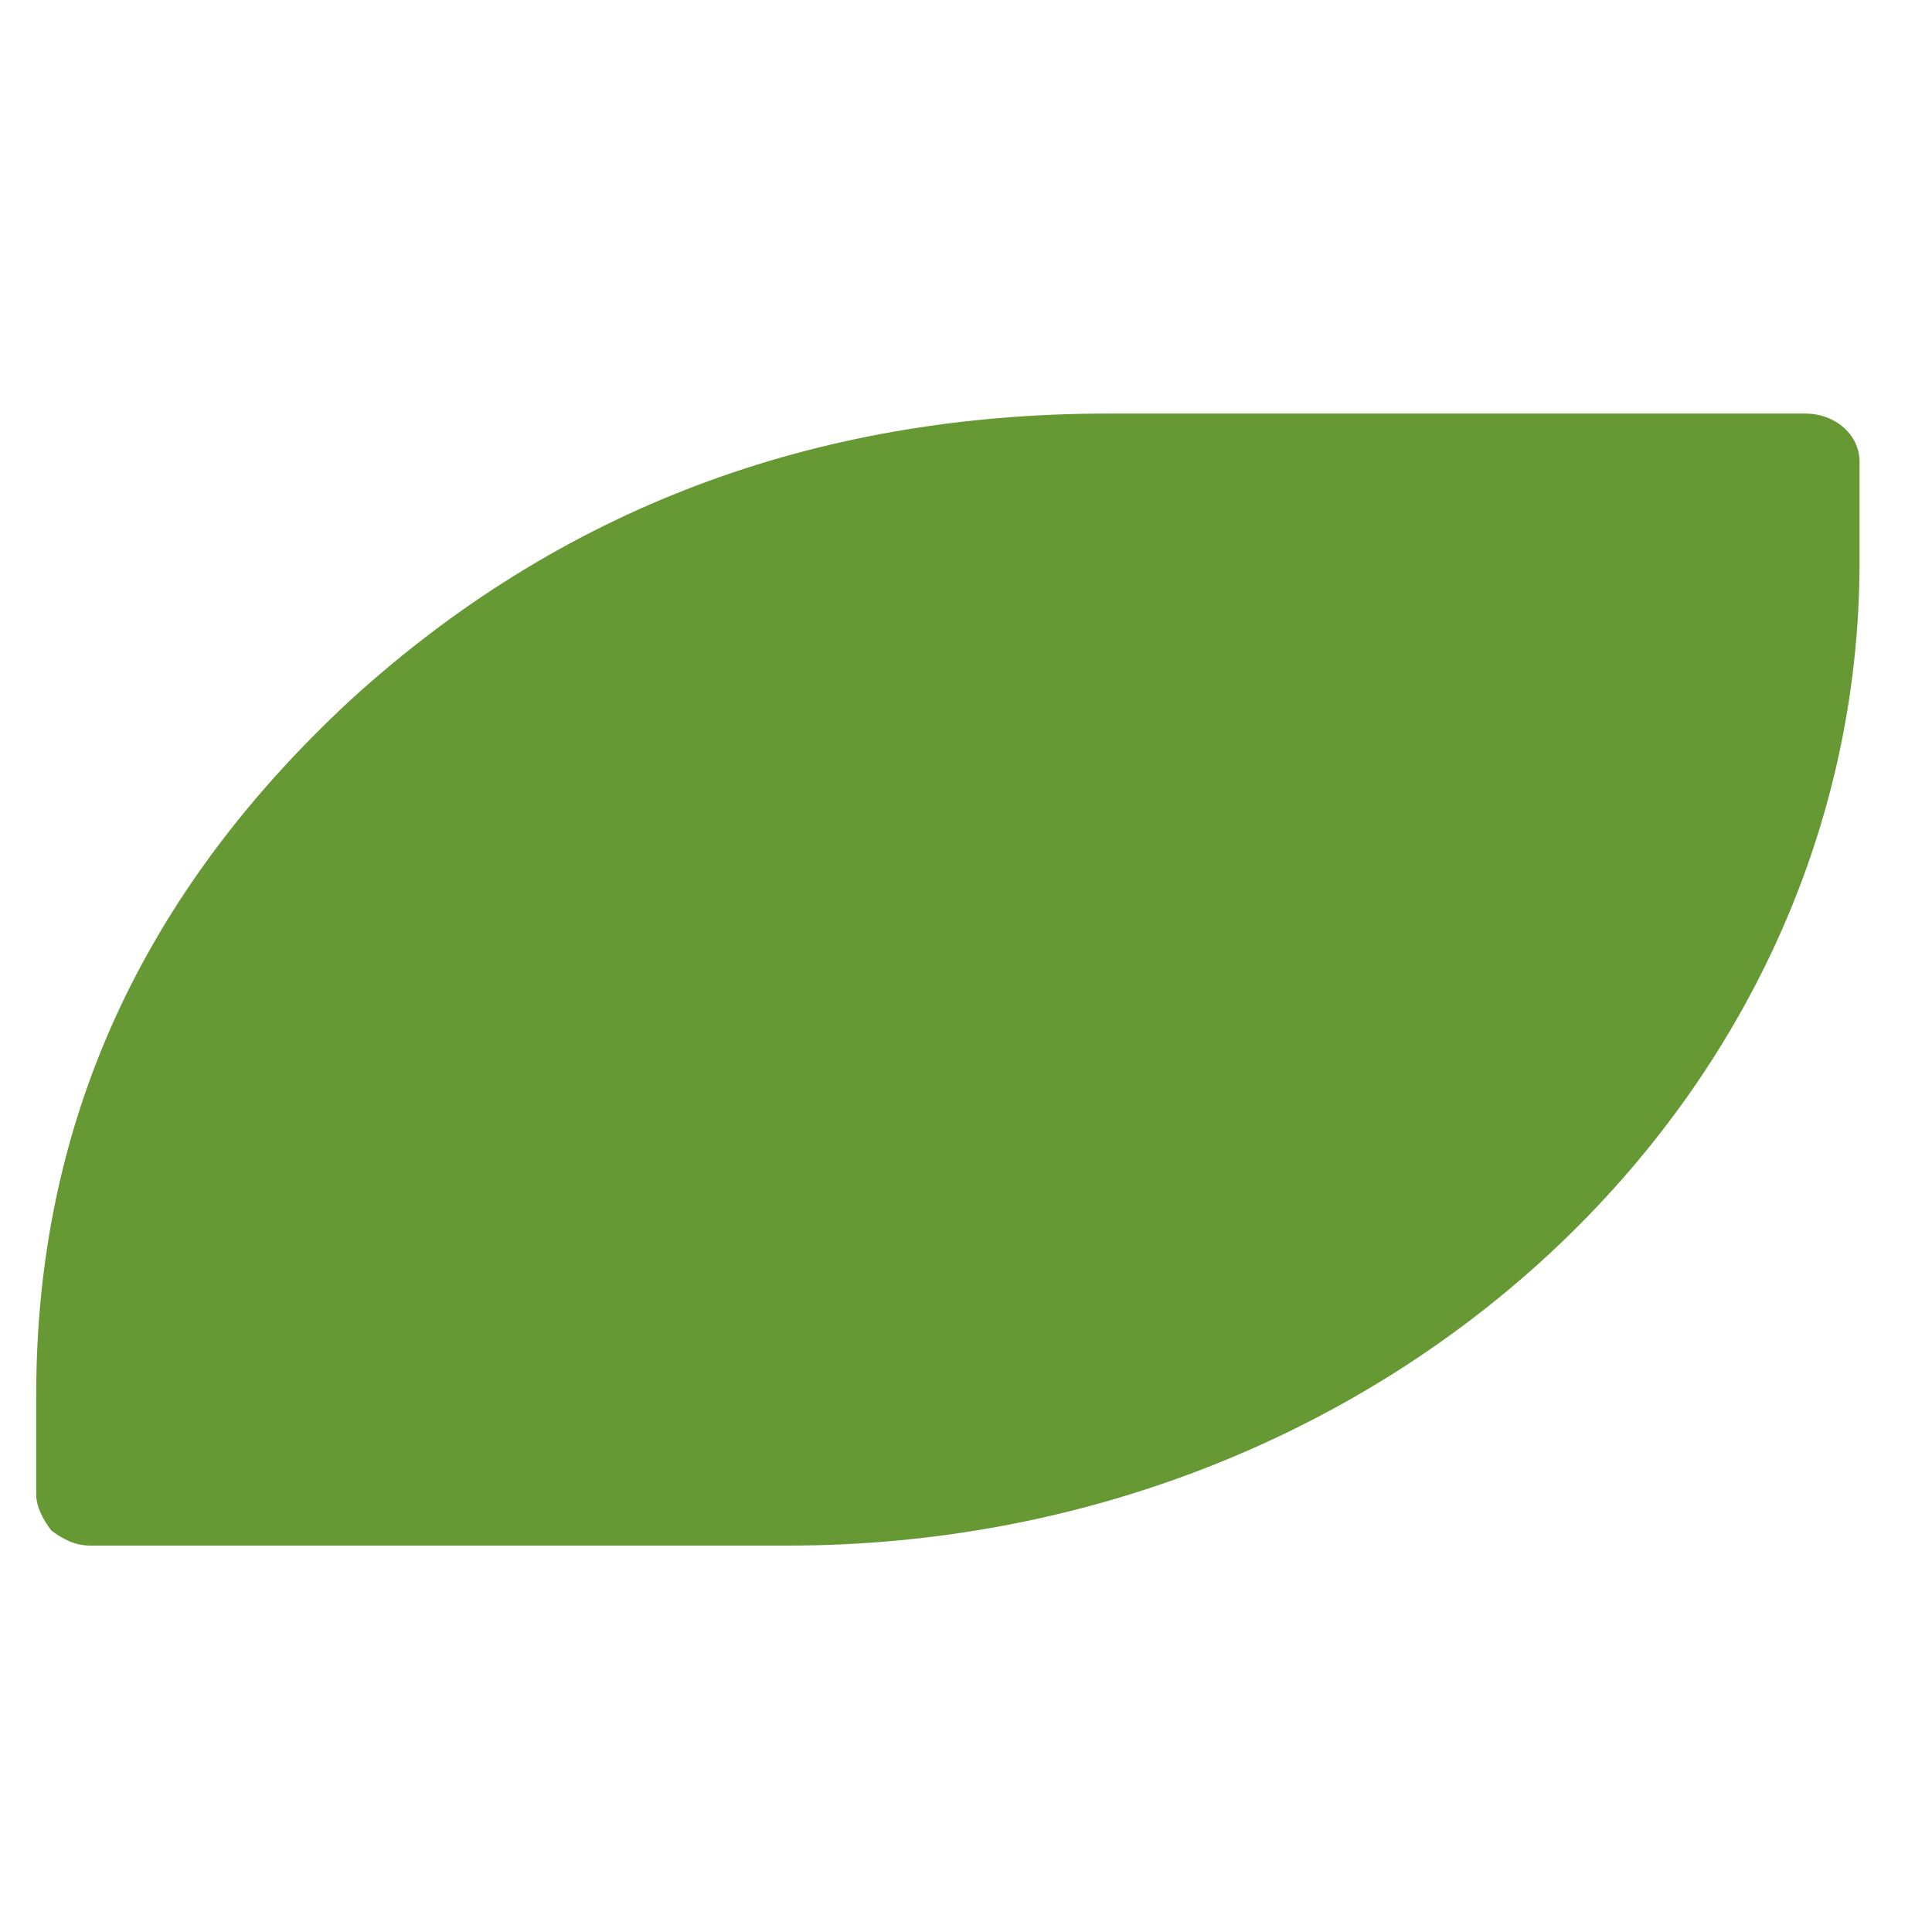
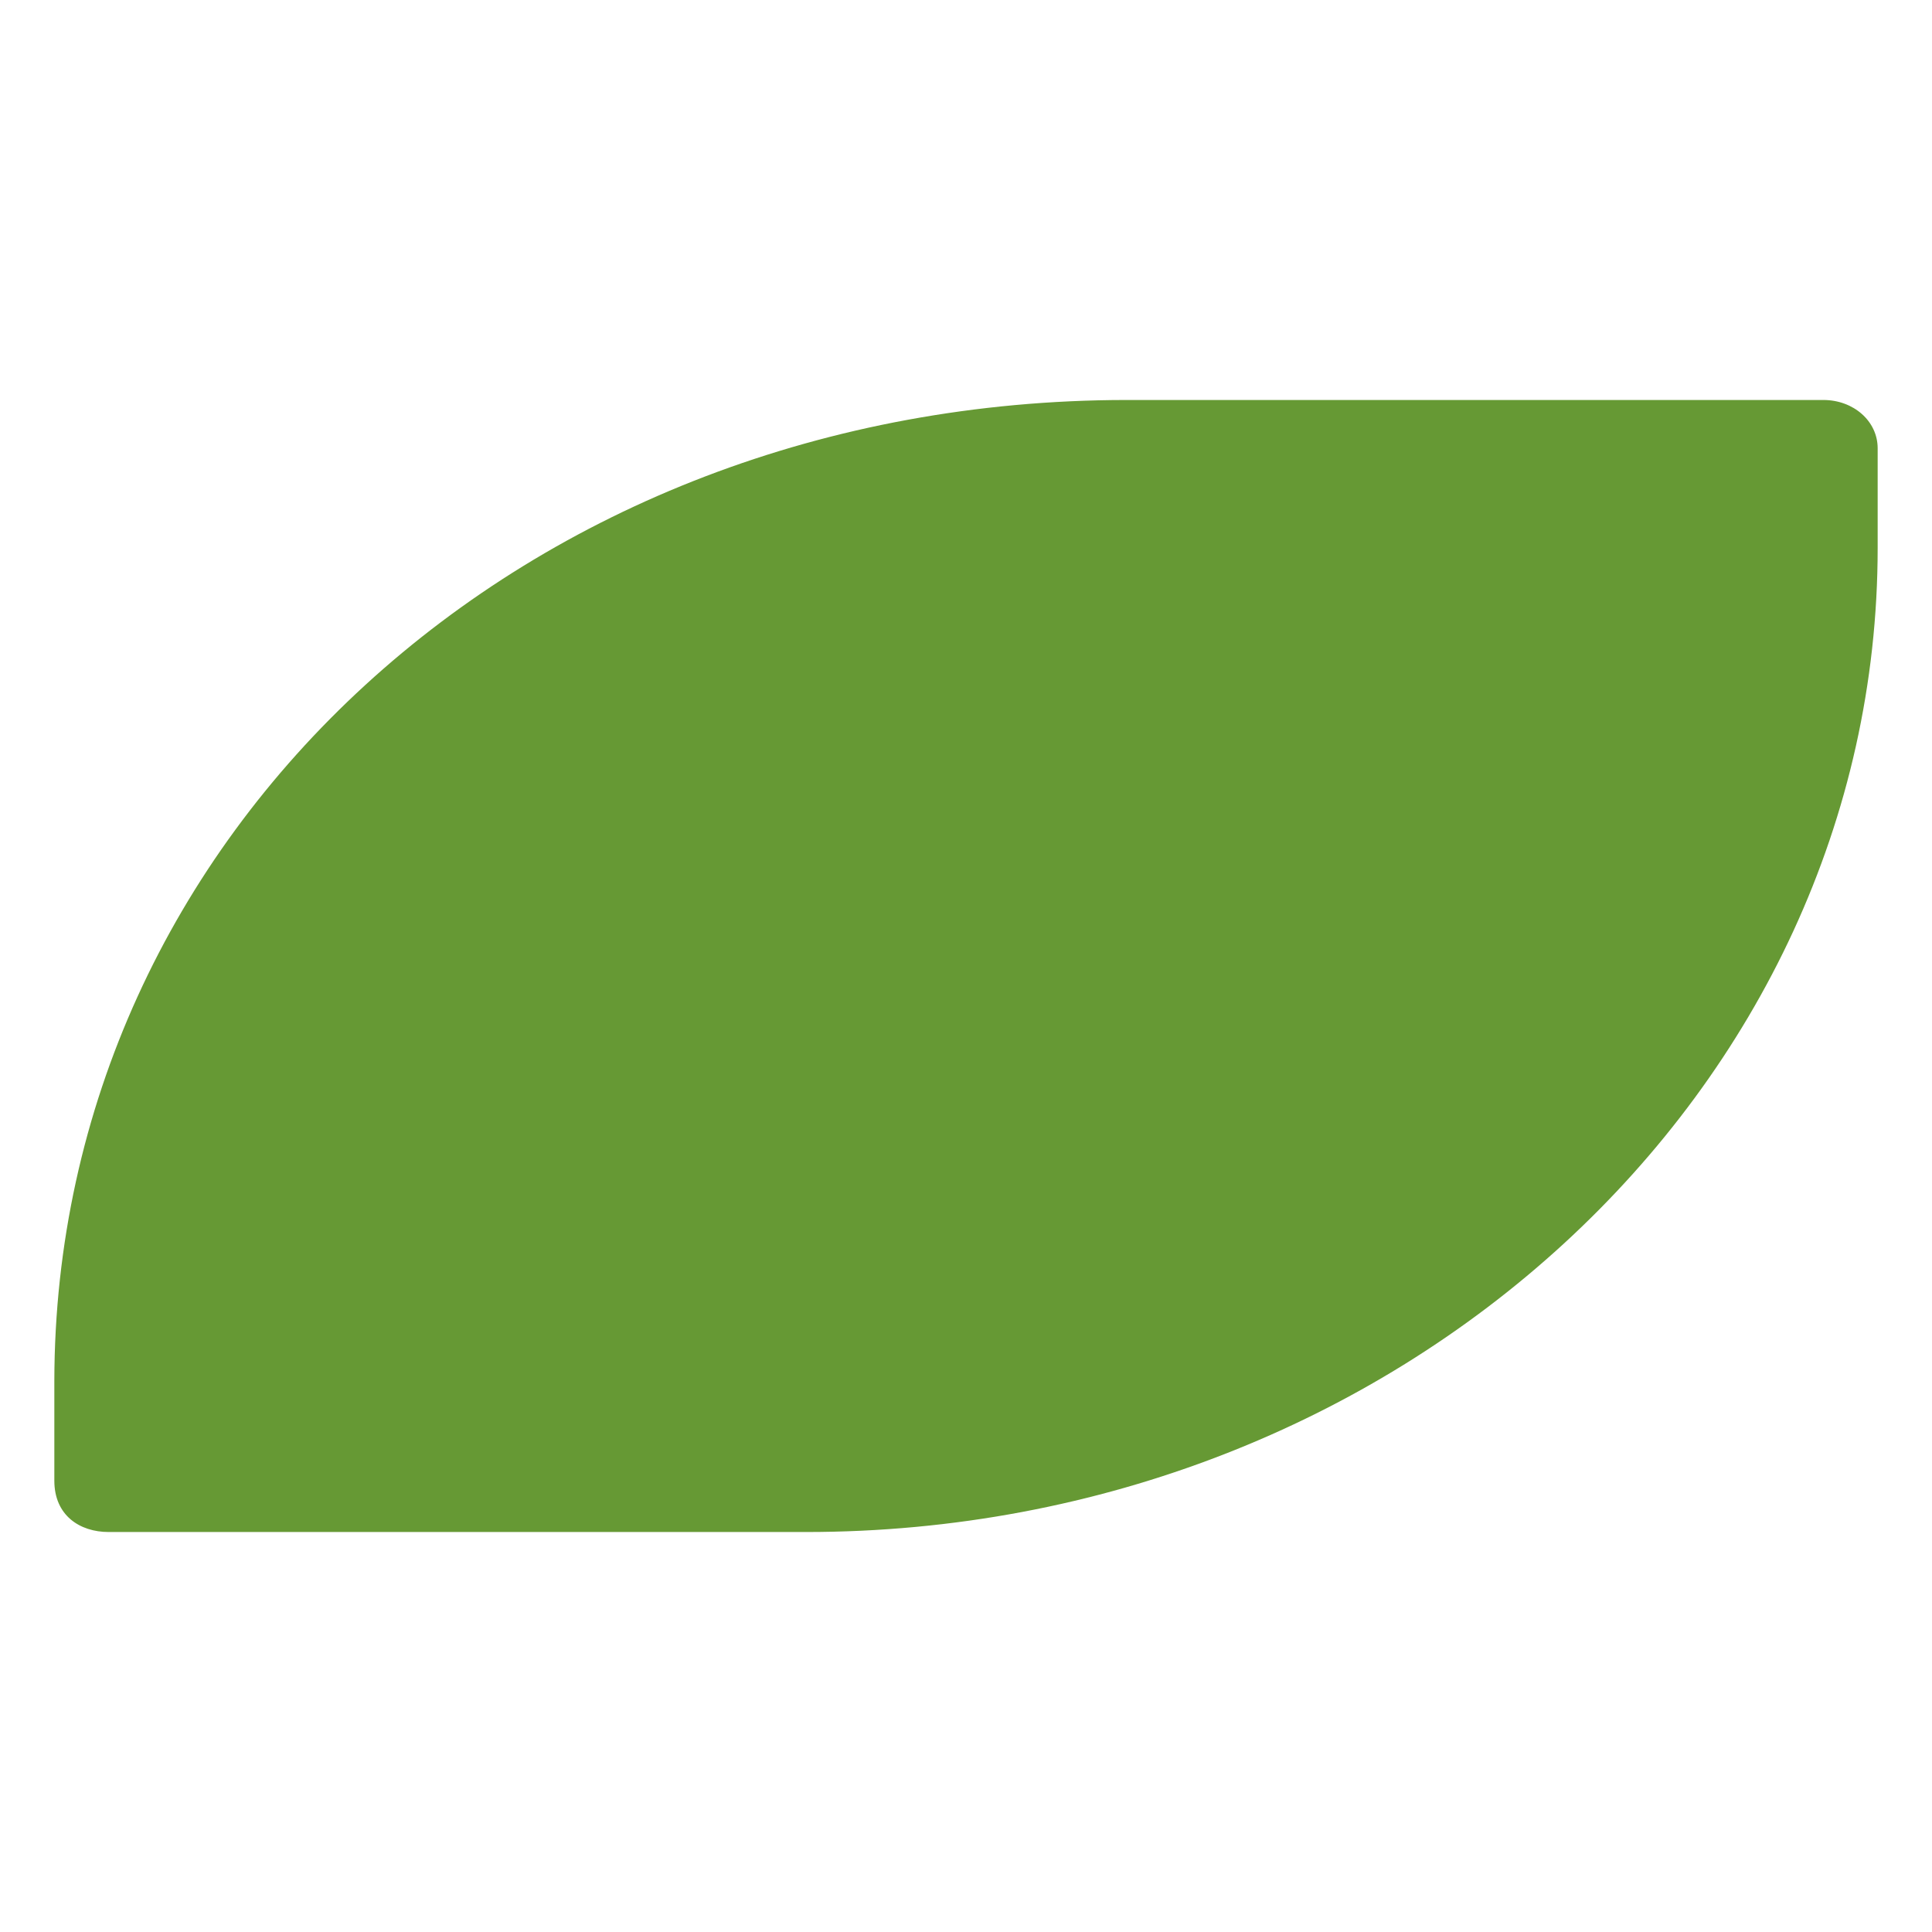
- <svg xmlns="http://www.w3.org/2000/svg" enable-background="new 0 0 64 64" viewBox="0 0 64 64">
-   <path clip-rule="evenodd" d="m61.6 15.3c0-.9-.8-1.6-1.8-1.6h-23.1c-9.8 0-18.2 3.2-25.1 9.5-6.9 6.4-10.4 14-10.4 23v3.3c0 .4.2.8.5 1.2.4.3.8.5 1.3.5h23.1c19.6 0 35.5-14.6 35.5-32.6z" fill="#669934" fill-rule="evenodd" />
+ <svg xmlns="http://www.w3.org/2000/svg" viewBox="0 0 64 64">
+   <path fill="#669934" d="M62.2 14.85c0-.9-.8-1.6-1.8-1.6H37.3c-19.89.02-35.48 14.33-35.5 32.5v3.3c0 1.15.84 1.7 1.8 1.7h23.1c19.6 0 35.5-14.6 35.5-32.6z" />
</svg>
